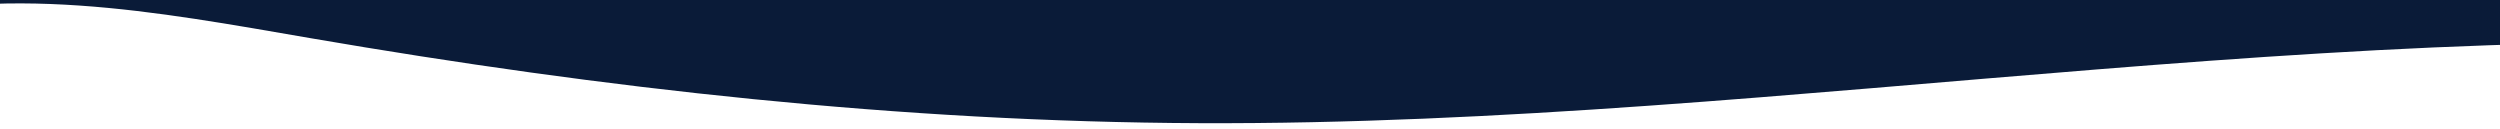
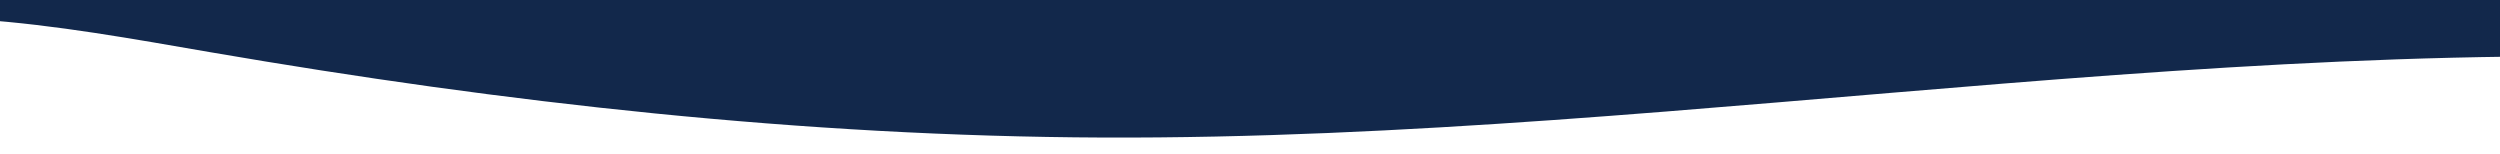
- <svg xmlns="http://www.w3.org/2000/svg" width="1440px" height="74px" viewBox="0 0 1440 74" version="1.1">
+ <svg xmlns="http://www.w3.org/2000/svg" width="1435px" height="88px" viewBox="0 0 1435 88" version="1.1">
  <g id="Artboard" stroke="none" stroke-width="1" fill="none" fill-rule="evenodd">
-     <path d="M1791.804,-436.533 C1866.803,-413.326 1932.738,-338.801 1916.752,-261.832 L1926,-201.646 C1896.695,-129.871 1866.277,-56.336 1813.214,0.125 C1799.805,14.392 1784.578,27.381 1768.11,38.476 L1768.108,38.464 C1753.108,36.457 1738.122,34.719 1723.172,33.249 C1380.533,-0.436 1035.436,72.353 690.907,70.949 C519.036,70.246 347.781,51.05 178.555,21.937 C90.922,6.856 -0.22,-10.717 -85.849,15.169 C-171.475,41.052 -248.132,126.716 -231.971,216.414 L-243.991,286.237 C-237.415,303.8 -230.786,321.453 -223.875,338.999 C-335.913,316.474 -440.422,255.489 -513.379,167.183 C-532.54,143.989 -550.161,117.655 -553.433,87.726 C-556.196,62.487 -548.44,37.322 -539.19,13.686 C-428.279,-269.619 -106.405,-415.79 196.366,-440.974 C499.137,-466.159 802.015,-399.742 1105.827,-397.142 C1257.386,-395.847 1408.761,-410.465 1558.538,-433.634 C1636.099,-445.636 1716.802,-459.743 1791.804,-436.533 Z" id="Combined-Shape" fill="#0A1B38" />
+     <path d="M1733.804,-428.533 C1808.803,-405.326 1874.738,-330.801 1858.752,-253.832 L1868,-193.646 C1838.695,-121.871 1808.277,-48.336 1755.214,8.125 C1741.805,22.392 1726.578,35.381 1710.11,46.476 L1710.108,46.464 C1695.108,44.457 1680.122,42.719 1665.172,41.249 C1322.533,7.564 977.436,80.353 632.907,78.949 C461.036,78.246 289.781,59.05 120.555,29.937 C32.922,14.856 -58.22,-2.717 -143.849,23.169 C-229.475,49.052 -306.132,134.716 -289.971,224.414 L-301.991,294.237 C-295.415,311.8 -288.786,329.453 -281.875,346.999 C-393.913,324.474 -498.422,263.489 -571.379,175.183 C-590.54,151.989 -608.161,125.655 -611.433,95.726 C-614.196,70.487 -606.44,45.322 -597.19,21.686 C-486.279,-261.619 -164.405,-407.79 138.366,-432.974 C441.137,-458.159 744.015,-391.742 1047.827,-389.142 C1199.386,-387.847 1350.761,-402.465 1500.538,-425.634 C1578.099,-437.636 1658.802,-451.743 1733.804,-428.533 Z" id="Combined-Shape" fill="#12284B" />
  </g>
</svg>
